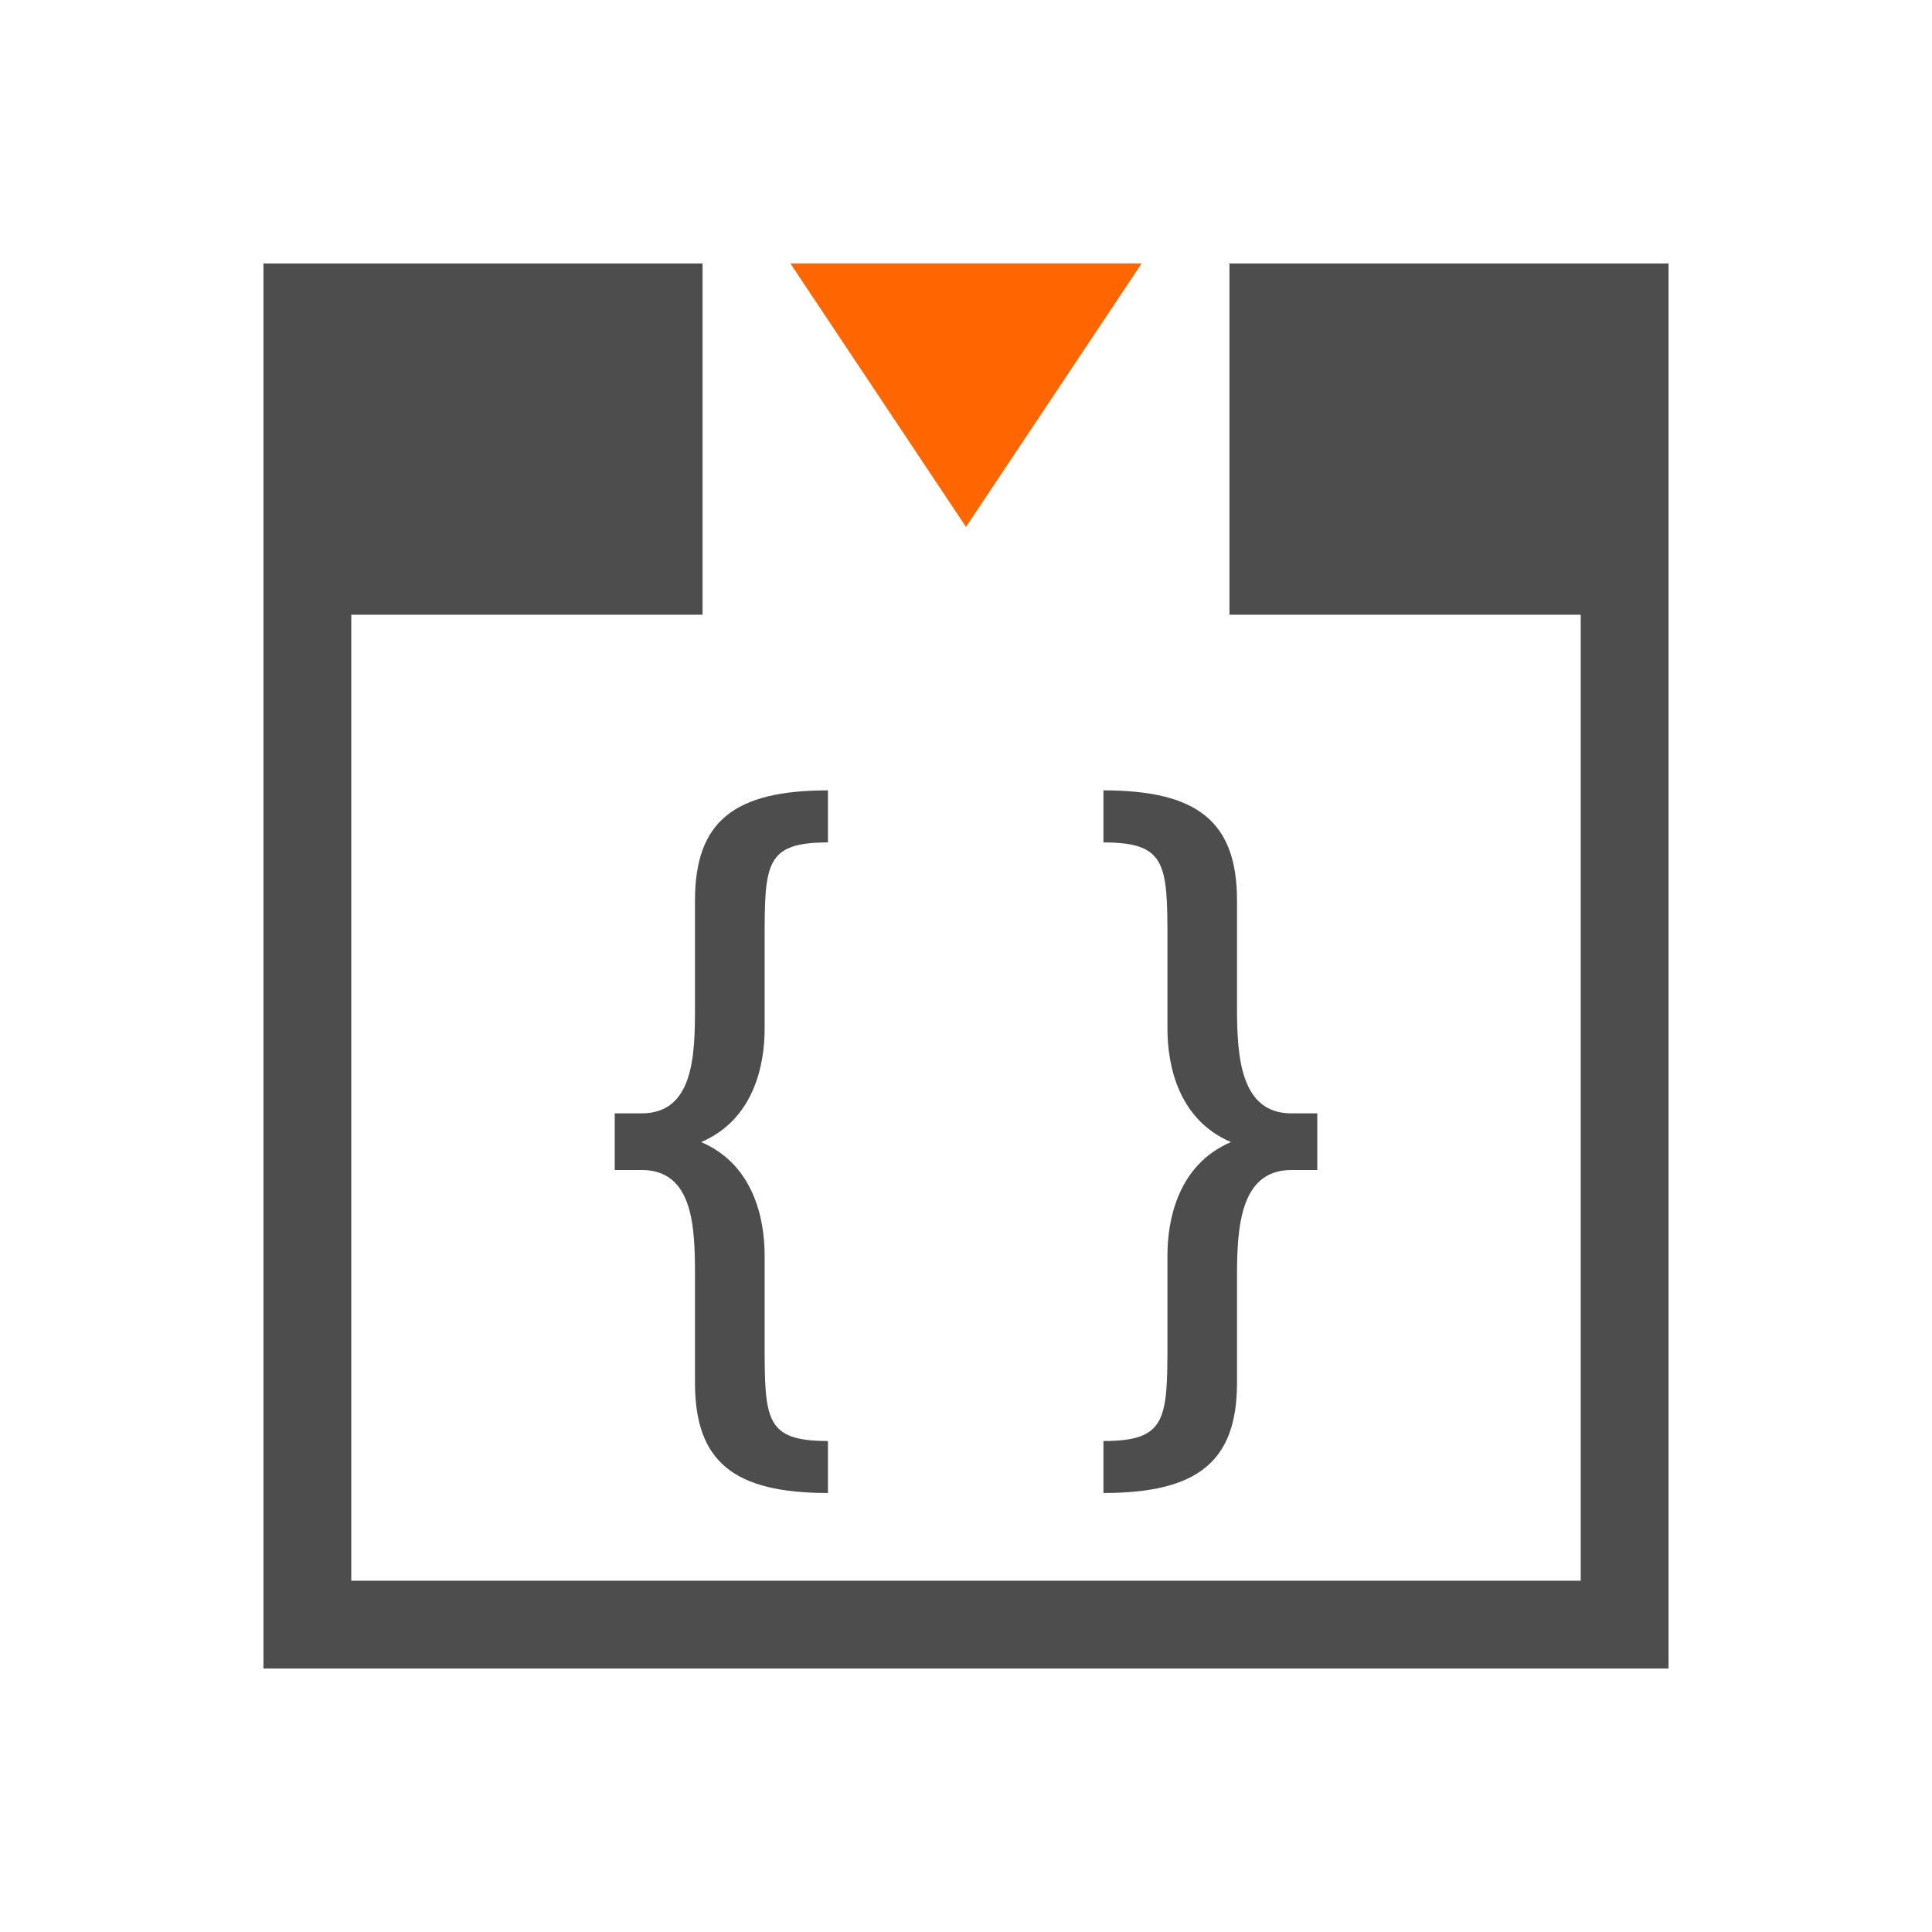
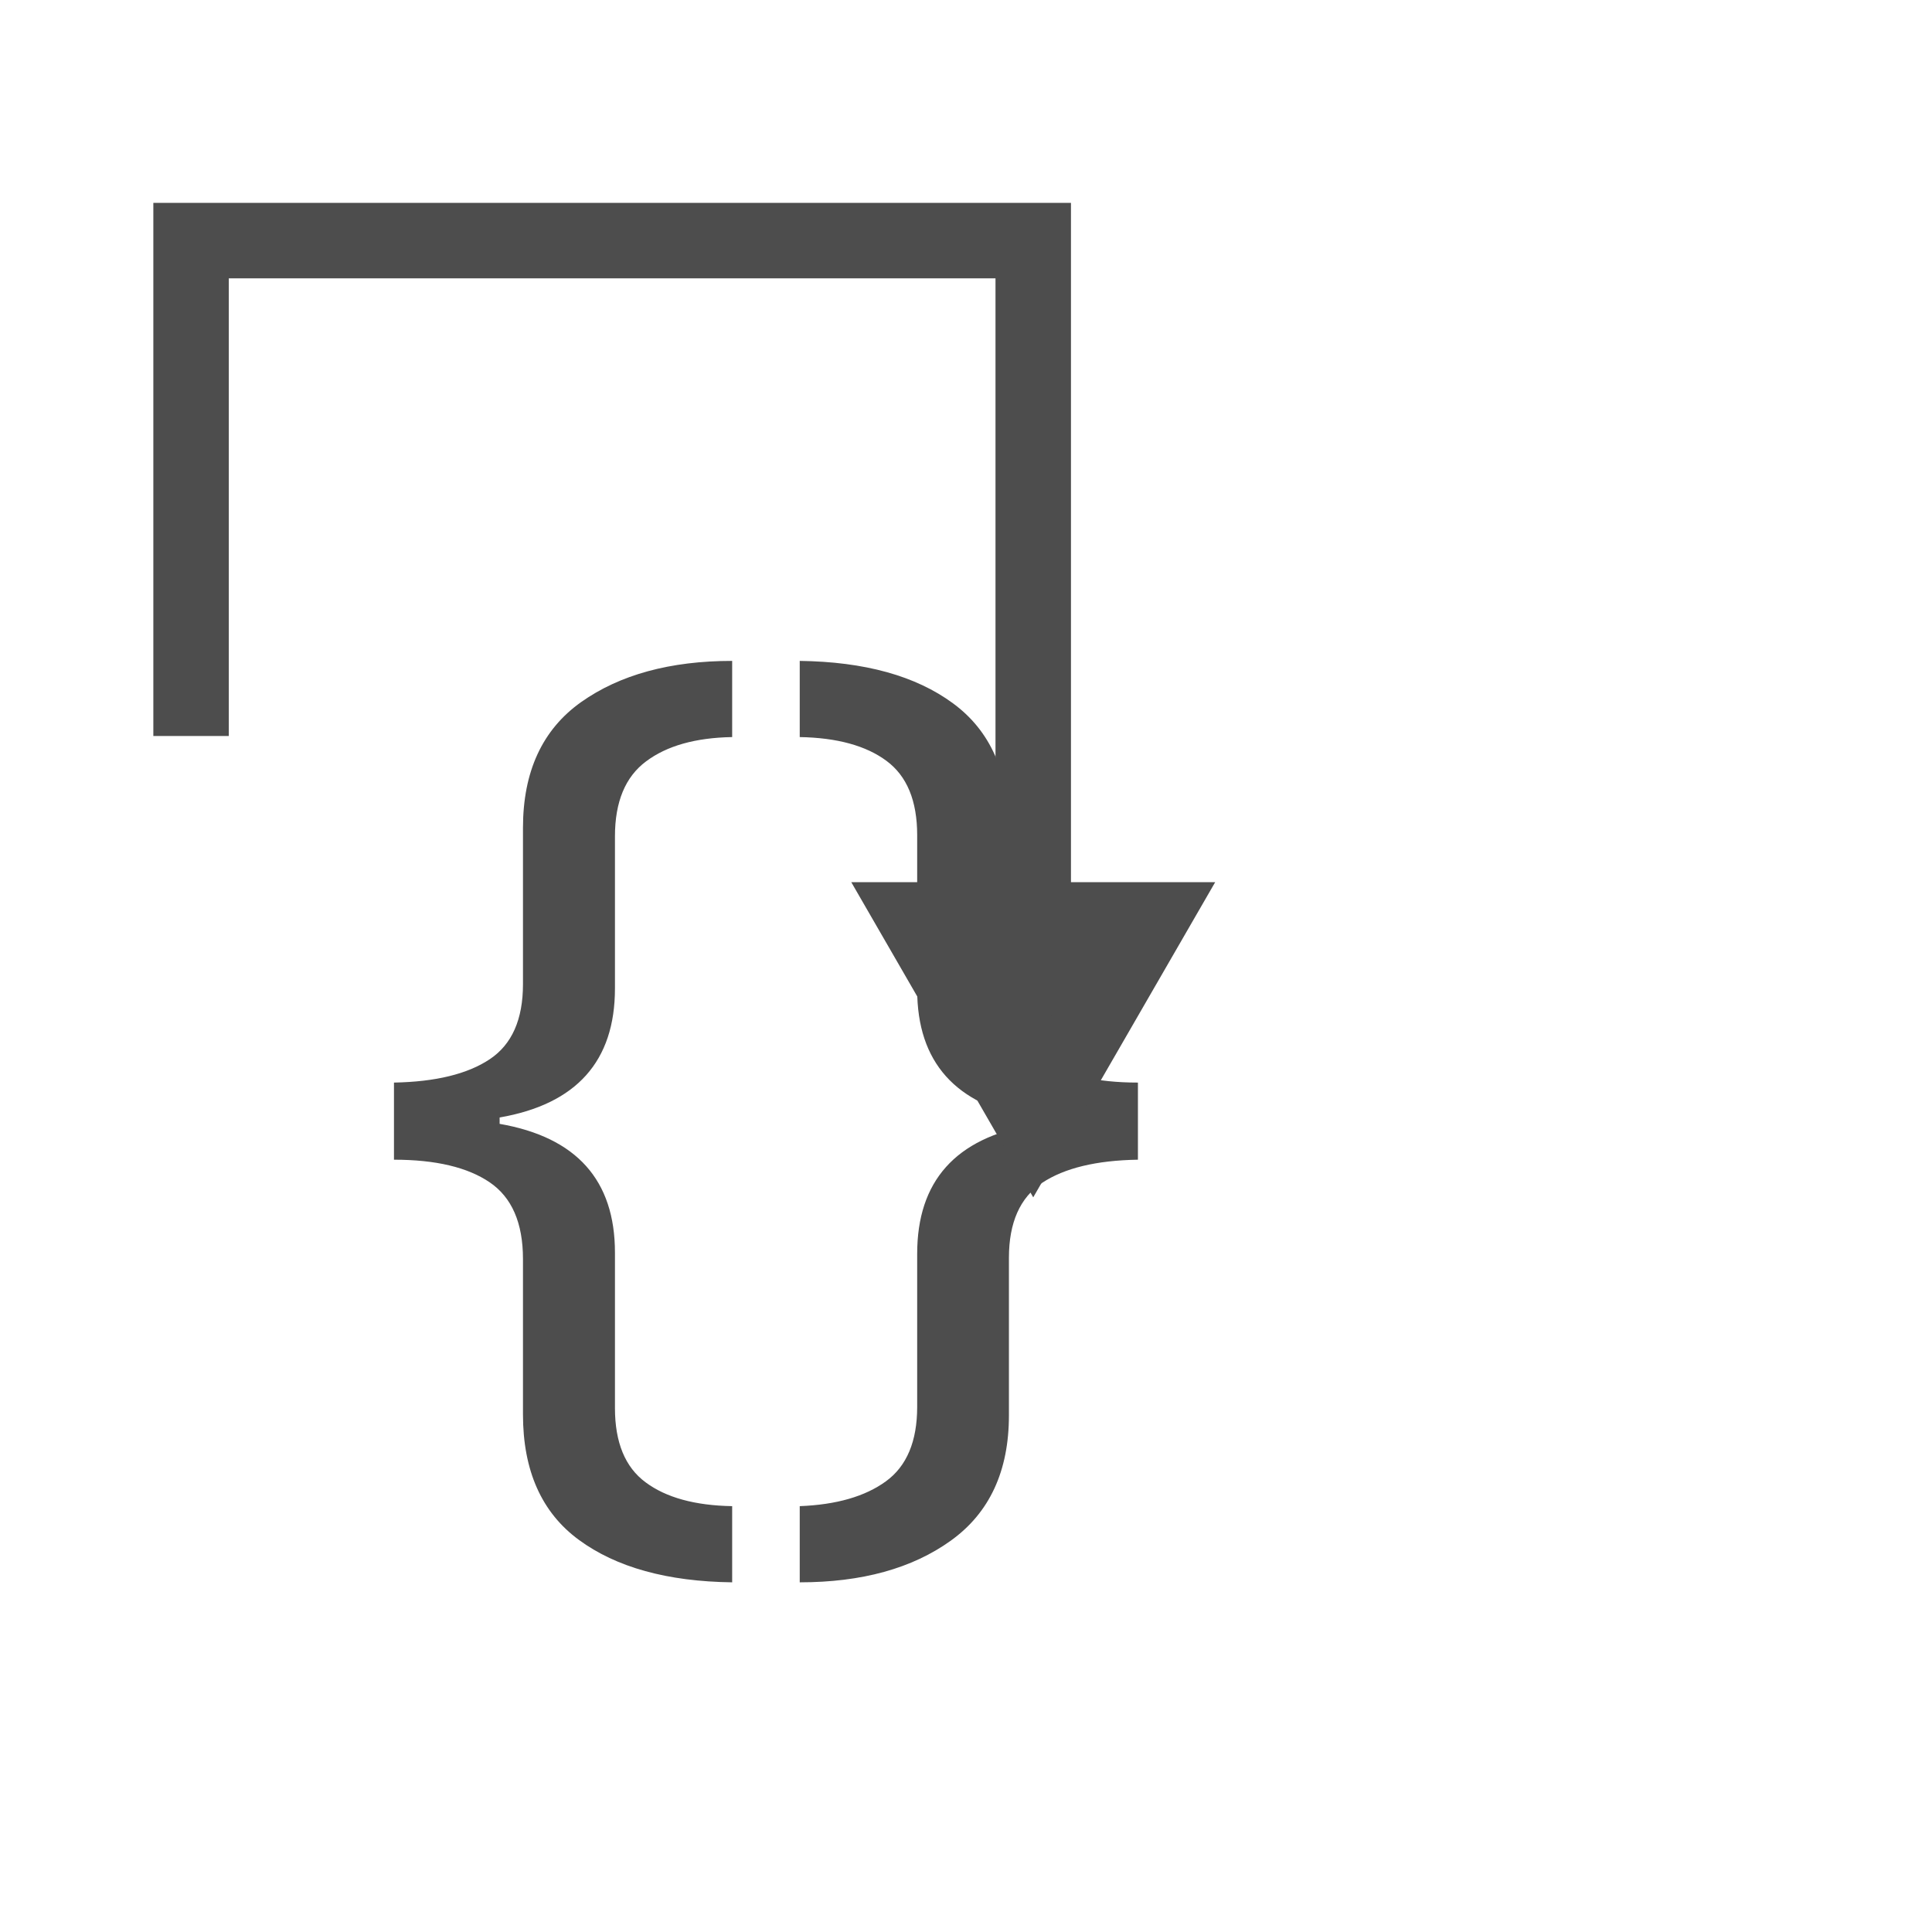
- <svg xmlns="http://www.w3.org/2000/svg" viewBox="0 0 22 22">
-   <defs id="defs3051">
-     <style type="text/css" id="current-color-scheme">
-       .ColorScheme-Text {
-         color:#4d4d4d;
-       }
-       .ColorScheme-Highlight {
-         color:#3daee9;
-       }
-       </style>
+ <svg xmlns="http://www.w3.org/2000/svg" width="128" height="128" viewBox="0 0 128 128" id="svg2" version="1.1">
+   <defs id="defs4">
+     <marker orient="auto" refY="0.0" refX="0.0" id="Arrow1Send" style="overflow:visible;">
+       <path id="path4826" d="M 0.0,0.0 L 5.0,-5.0 L -12.5,0.0 L 5.0,5.0 L 0.0,0.0 z " style="fill-rule:evenodd;stroke:#4d4d4d;stroke-width:1pt;stroke-opacity:1;fill:#4d4d4d;fill-opacity:1" transform="scale(0.2) rotate(180) translate(6,0)" />
+     </marker>
+     <marker orient="auto" refY="0.0" refX="0.0" id="Arrow1Lend" style="overflow:visible;">
+       <path id="path4814" d="M 0.0,0.0 L 5.0,-5.0 L -12.5,0.0 L 5.0,5.0 L 0.0,0.0 z " style="fill-rule:evenodd;stroke:#4d4d4d;stroke-width:1pt;stroke-opacity:1;fill:#4d4d4d;fill-opacity:1" transform="scale(0.8) rotate(180) translate(12.5,0)" />
+     </marker>
  </defs>
-   <g transform="translate(-378.8571-540.0765)">
-     <path d="m3 3v4 12h1 15v-1-11-2-2h-5v1 3h4v11h-14v-11h4v-3-1h-5m6.428 6c-1.066 0-1.514.352-1.514 1.254v1.223c0 .557-.021 1.201-.609 1.201h-.305v.645h.305c.589 0 .609.644.609 1.201v1.223c0 .902.448 1.254 1.514 1.254v-.592c-.711 0-.721-.239-.721-1.105v-1.008c0-.415-.124-1.035-.723-1.291.599-.256.723-.874.723-1.289v-1.018c0-.866.01-1.105.721-1.105v-.592m3.137 0v.592c.711 0 .729.239.729 1.105v1.018c0 .415.124 1.033.723 1.289-.599.256-.723.876-.723 1.291v1.008c0 .866-.018 1.105-.729 1.105v.592c1.066 0 1.521-.352 1.521-1.254v-1.223c0-.557.04-1.201.619-1.201h.295v-.645h-.295c-.579 0-.619-.644-.619-1.201v-1.223c0-.902-.455-1.254-1.521-1.254" transform="translate(378.8571 540.0765)" style="fill:currentColor;fill-opacity:1;stroke:none" class="ColorScheme-Text" />
-     <path d="m387.857 543.076l2 3 2-3z" style="fill:#f60;fill-rule:evenodd" />
+   <g id="layer1" transform="translate(0,-924.3622)">
+     <text xml:space="preserve" style="font-style:normal;font-weight:normal;font-size:40px;line-height:125%;font-family:sans-serif;letter-spacing:0px;word-spacing:0px;fill:#4d4d4d;fill-opacity:1;stroke:none;stroke-width:1px;stroke-linecap:butt;stroke-linejoin:miter;stroke-opacity:1" x="24.147" y="1018.135" id="text3374">
+       <tspan id="tspan3376" x="24.147" y="1018.135" style="font-size:70px;fill:#4d4d4d;fill-opacity:1">{}</tspan>
+     </text>
+     <path style="fill:none;fill-rule:evenodd;stroke:#4d4d4d;stroke-width:5;stroke-linecap:butt;stroke-linejoin:miter;stroke-opacity:1;stroke-miterlimit:4;stroke-dasharray:none" d="m 12.659,973.124 0,-32.821 55.795,0 0,49.934" id="path4160" />
+     <path style="fill:#4d4d4d;fill-opacity:1;stroke:#4d4d4d;stroke-width:5;stroke-miterlimit:4;stroke-dasharray:none;stroke-opacity:1" id="path4162" d="m 68.454,998.689 -3.863,-6.691 -3.863,-6.691 7.726,0 7.726,0 -3.863,6.691 z" />
  </g>
</svg>
